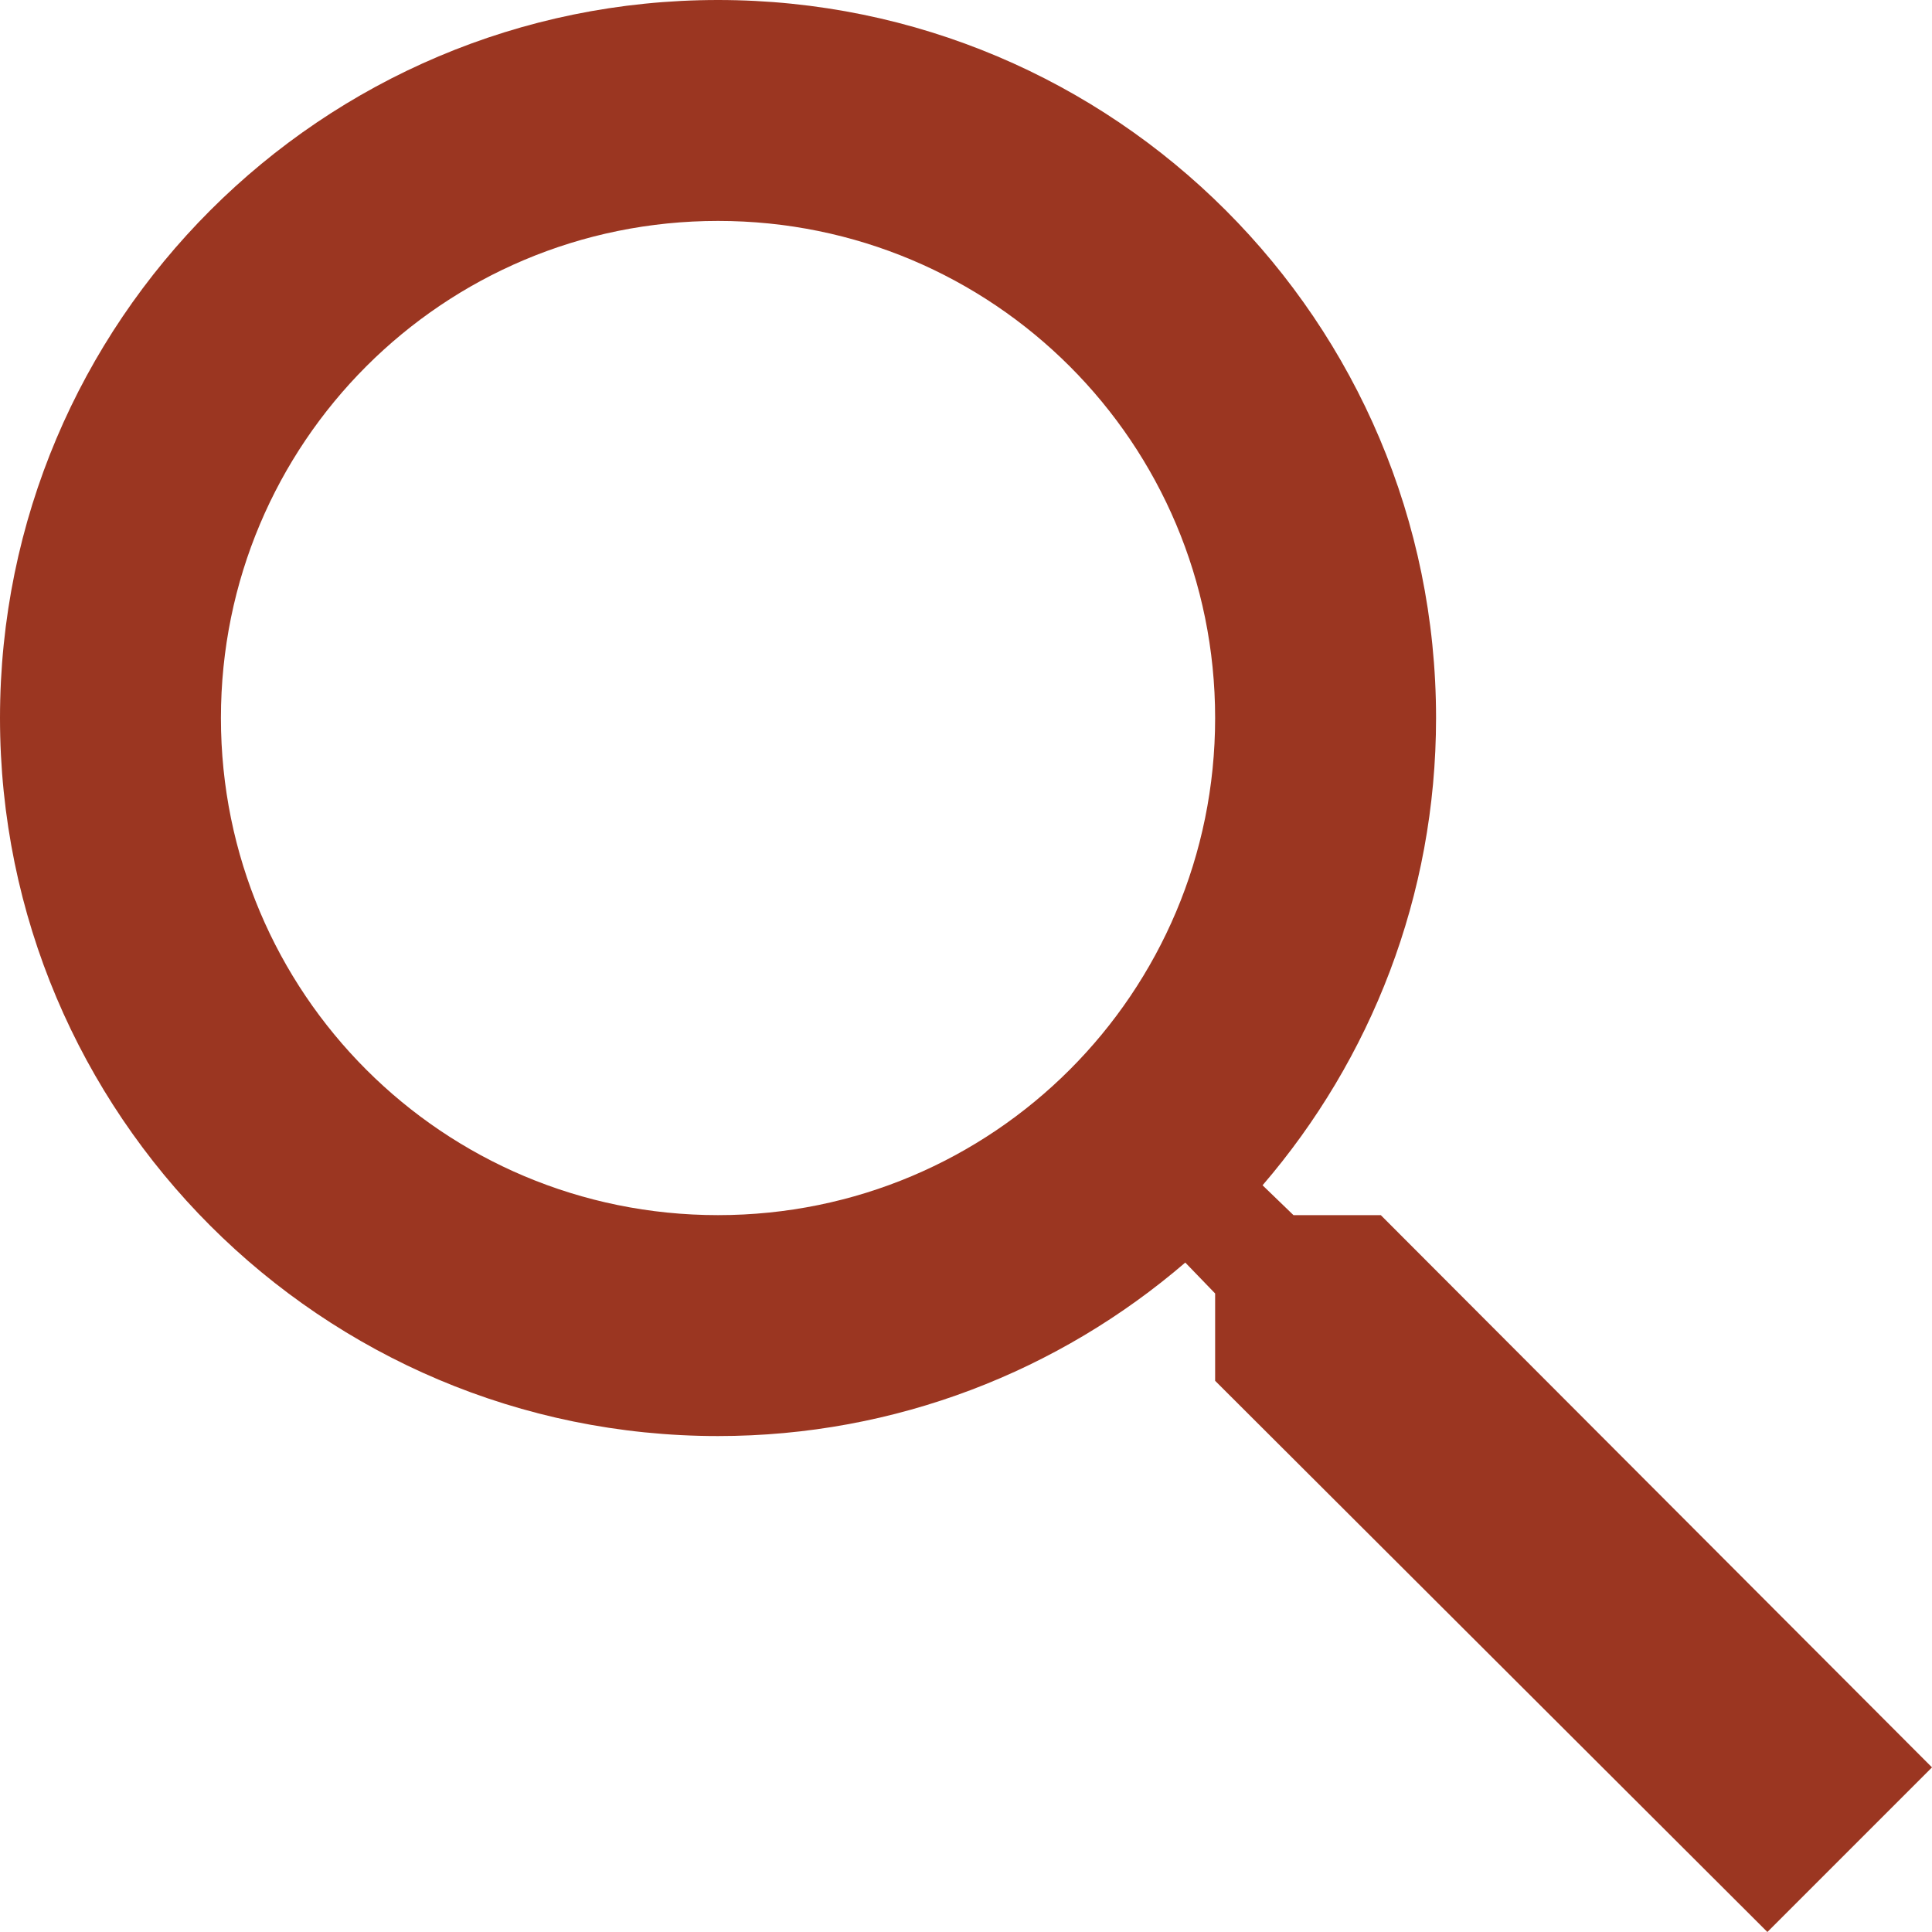
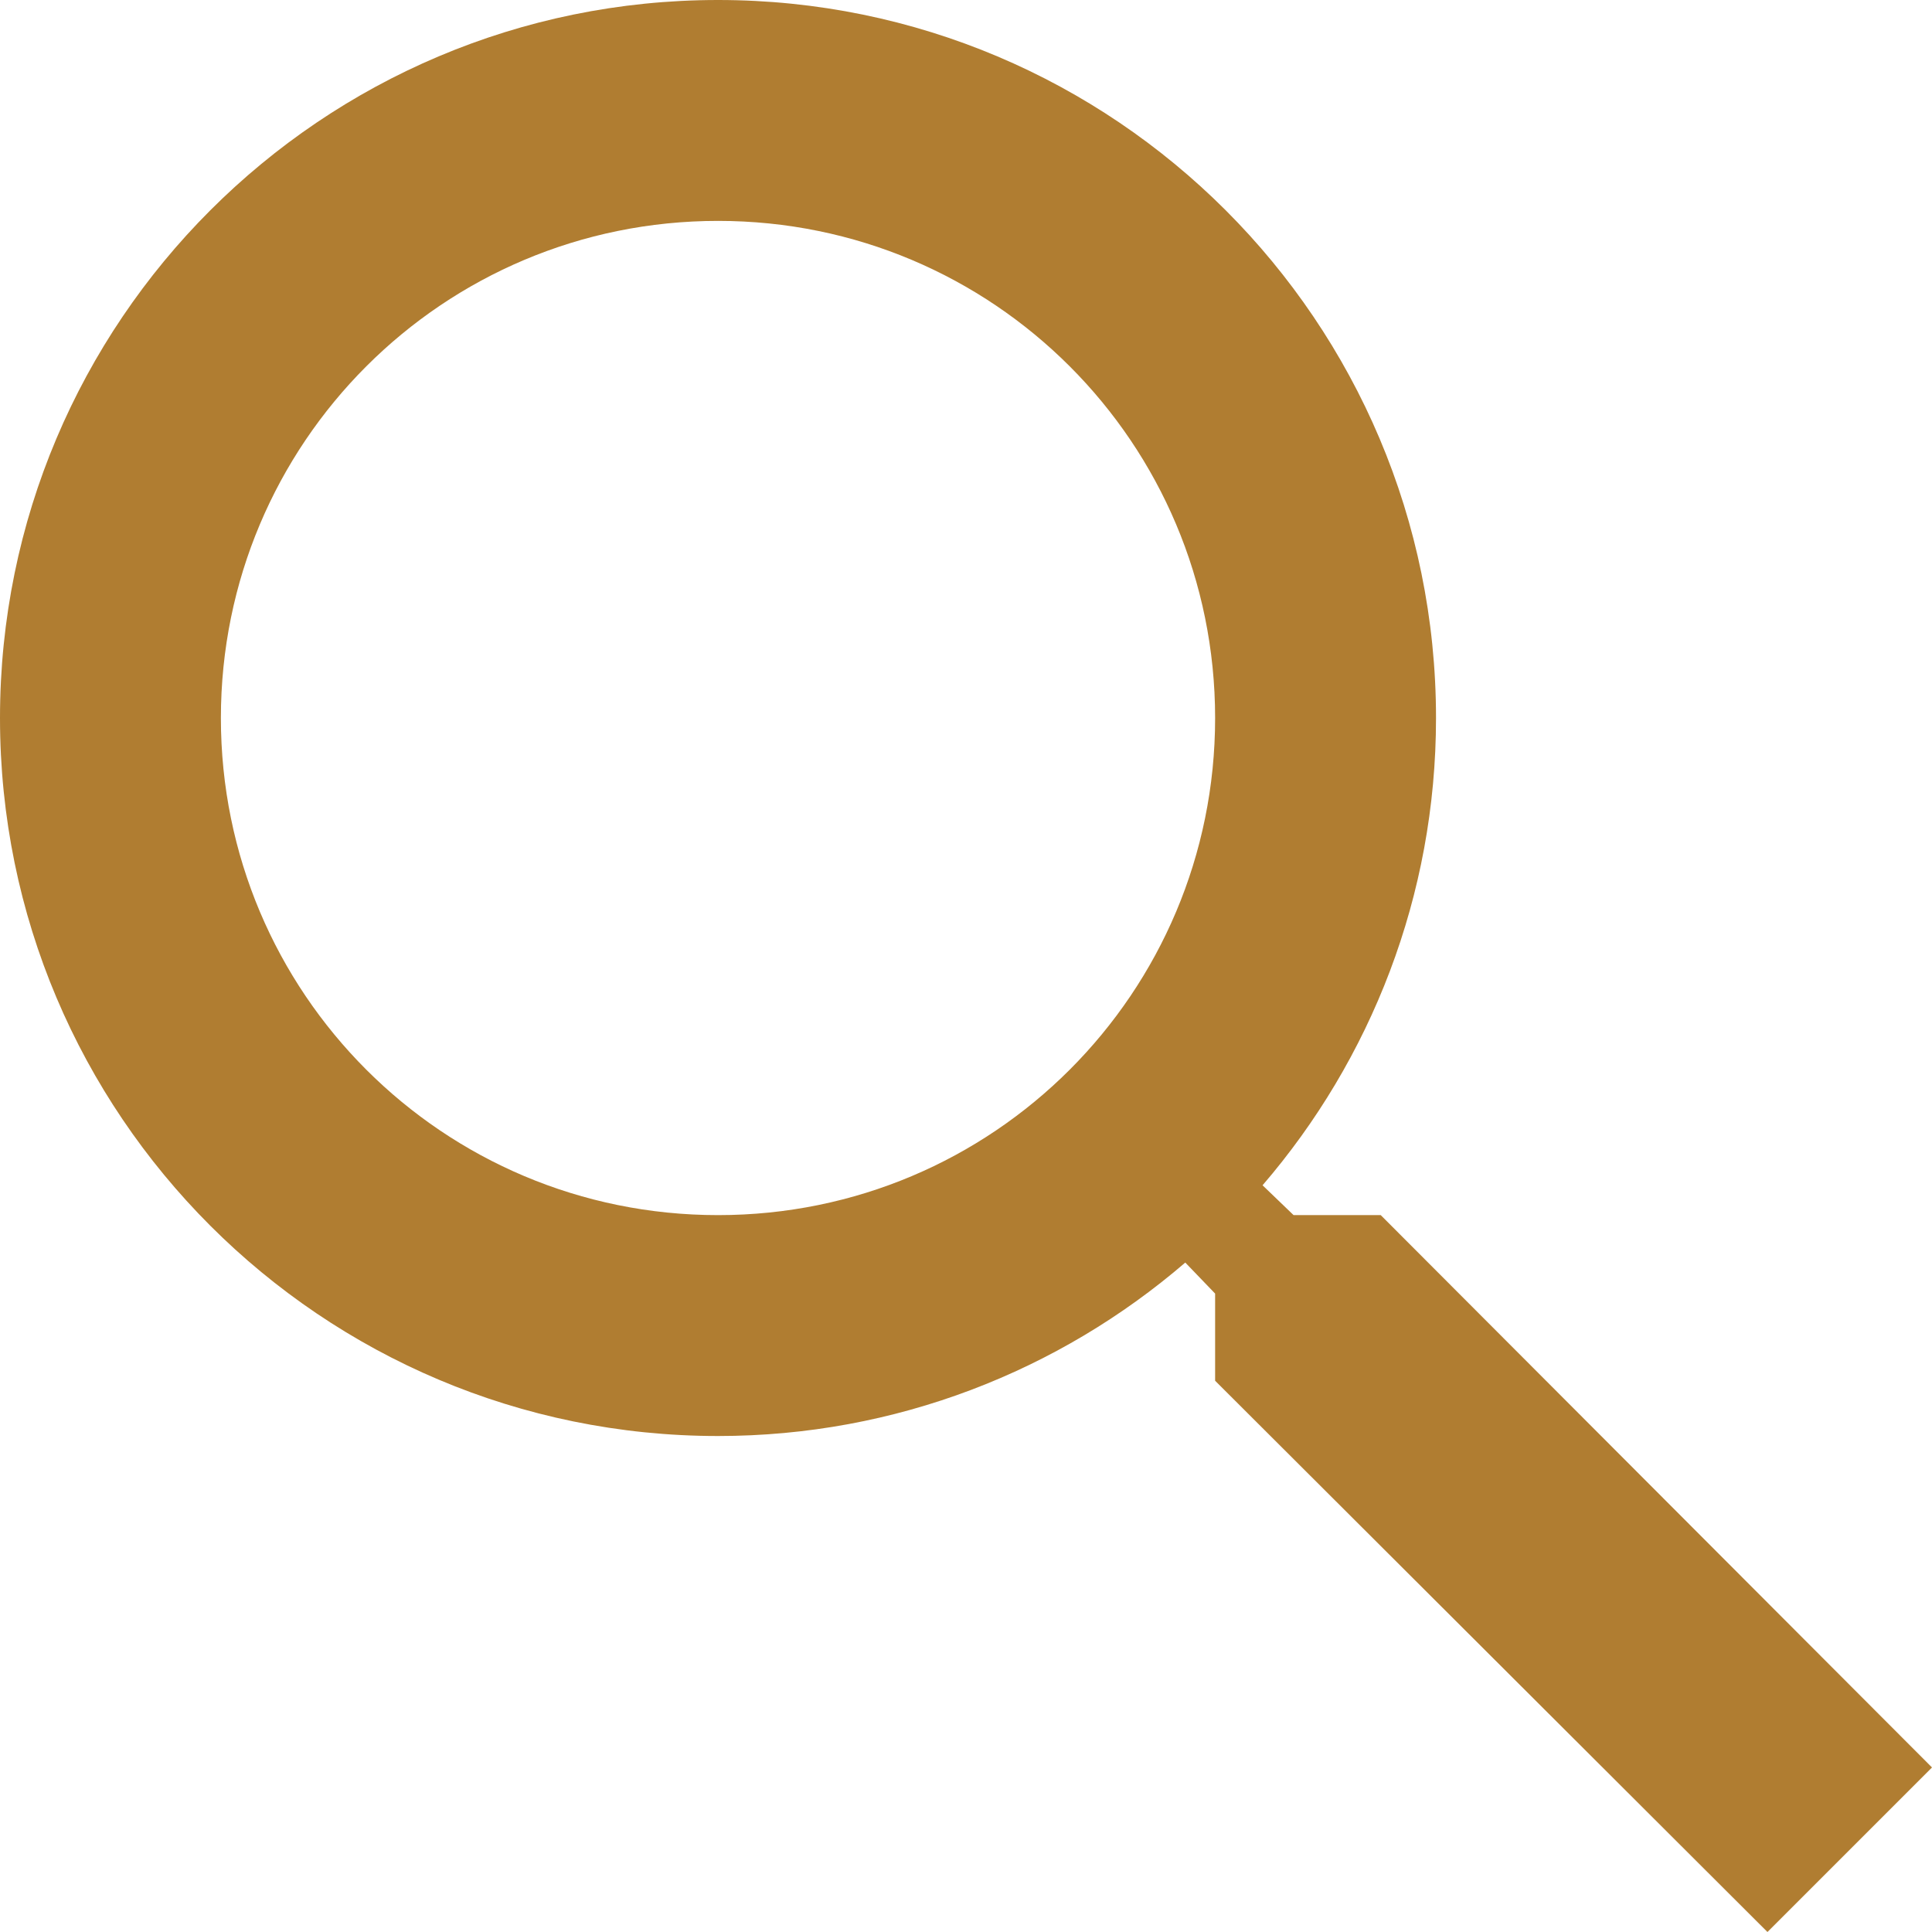
- <svg xmlns="http://www.w3.org/2000/svg" width="20" height="20" viewBox="0 0 20 20" fill="none">
-   <mask id="mask0_3:18" style="mask-type:alpha" maskUnits="userSpaceOnUse" x="0" y="0" width="20" height="20">
-     <rect width="20" height="20" fill="#E3E3E3" />
-   </mask>
-   <g mask="url(#mask0_3:18)">
-     <path d="M14.294 12.579H13.39L13.07 12.27C14.191 10.966 14.866 9.274 14.866 7.433C14.866 3.328 11.538 0 7.433 0C3.328 0 0 3.328 0 7.433C0 11.538 3.328 14.866 7.433 14.866C9.274 14.866 10.966 14.191 12.27 13.07L12.579 13.39V14.294L18.296 20L20 18.296L14.294 12.579ZM7.433 12.579C4.585 12.579 2.287 10.28 2.287 7.433C2.287 4.585 4.585 2.287 7.433 2.287C10.28 2.287 12.579 4.585 12.579 7.433C12.579 10.28 10.28 12.579 7.433 12.579Z" fill="#9B3621" />
-   </g>
+ <svg xmlns="http://www.w3.org/2000/svg" width="18" height="18" viewBox="0 0 18 18" fill="none">
+   <path d="M12.864 11.321H12.052L11.763 11.043C12.772 9.87 13.379 8.346 13.379 6.69C13.379 2.995 10.384 0 6.69 0C2.995 0 0 2.995 0 6.69C0 10.384 2.995 13.379 6.69 13.379C8.346 13.379 9.87 12.772 11.043 11.763L11.321 12.052V12.864L16.467 18L18 16.467L12.864 11.321ZM6.69 11.321C4.127 11.321 2.058 9.252 2.058 6.69C2.058 4.127 4.127 2.058 6.69 2.058C9.252 2.058 11.321 4.127 11.321 6.69C11.321 9.252 9.252 11.321 6.69 11.321Z" fill="#B07D31" />
</svg>
